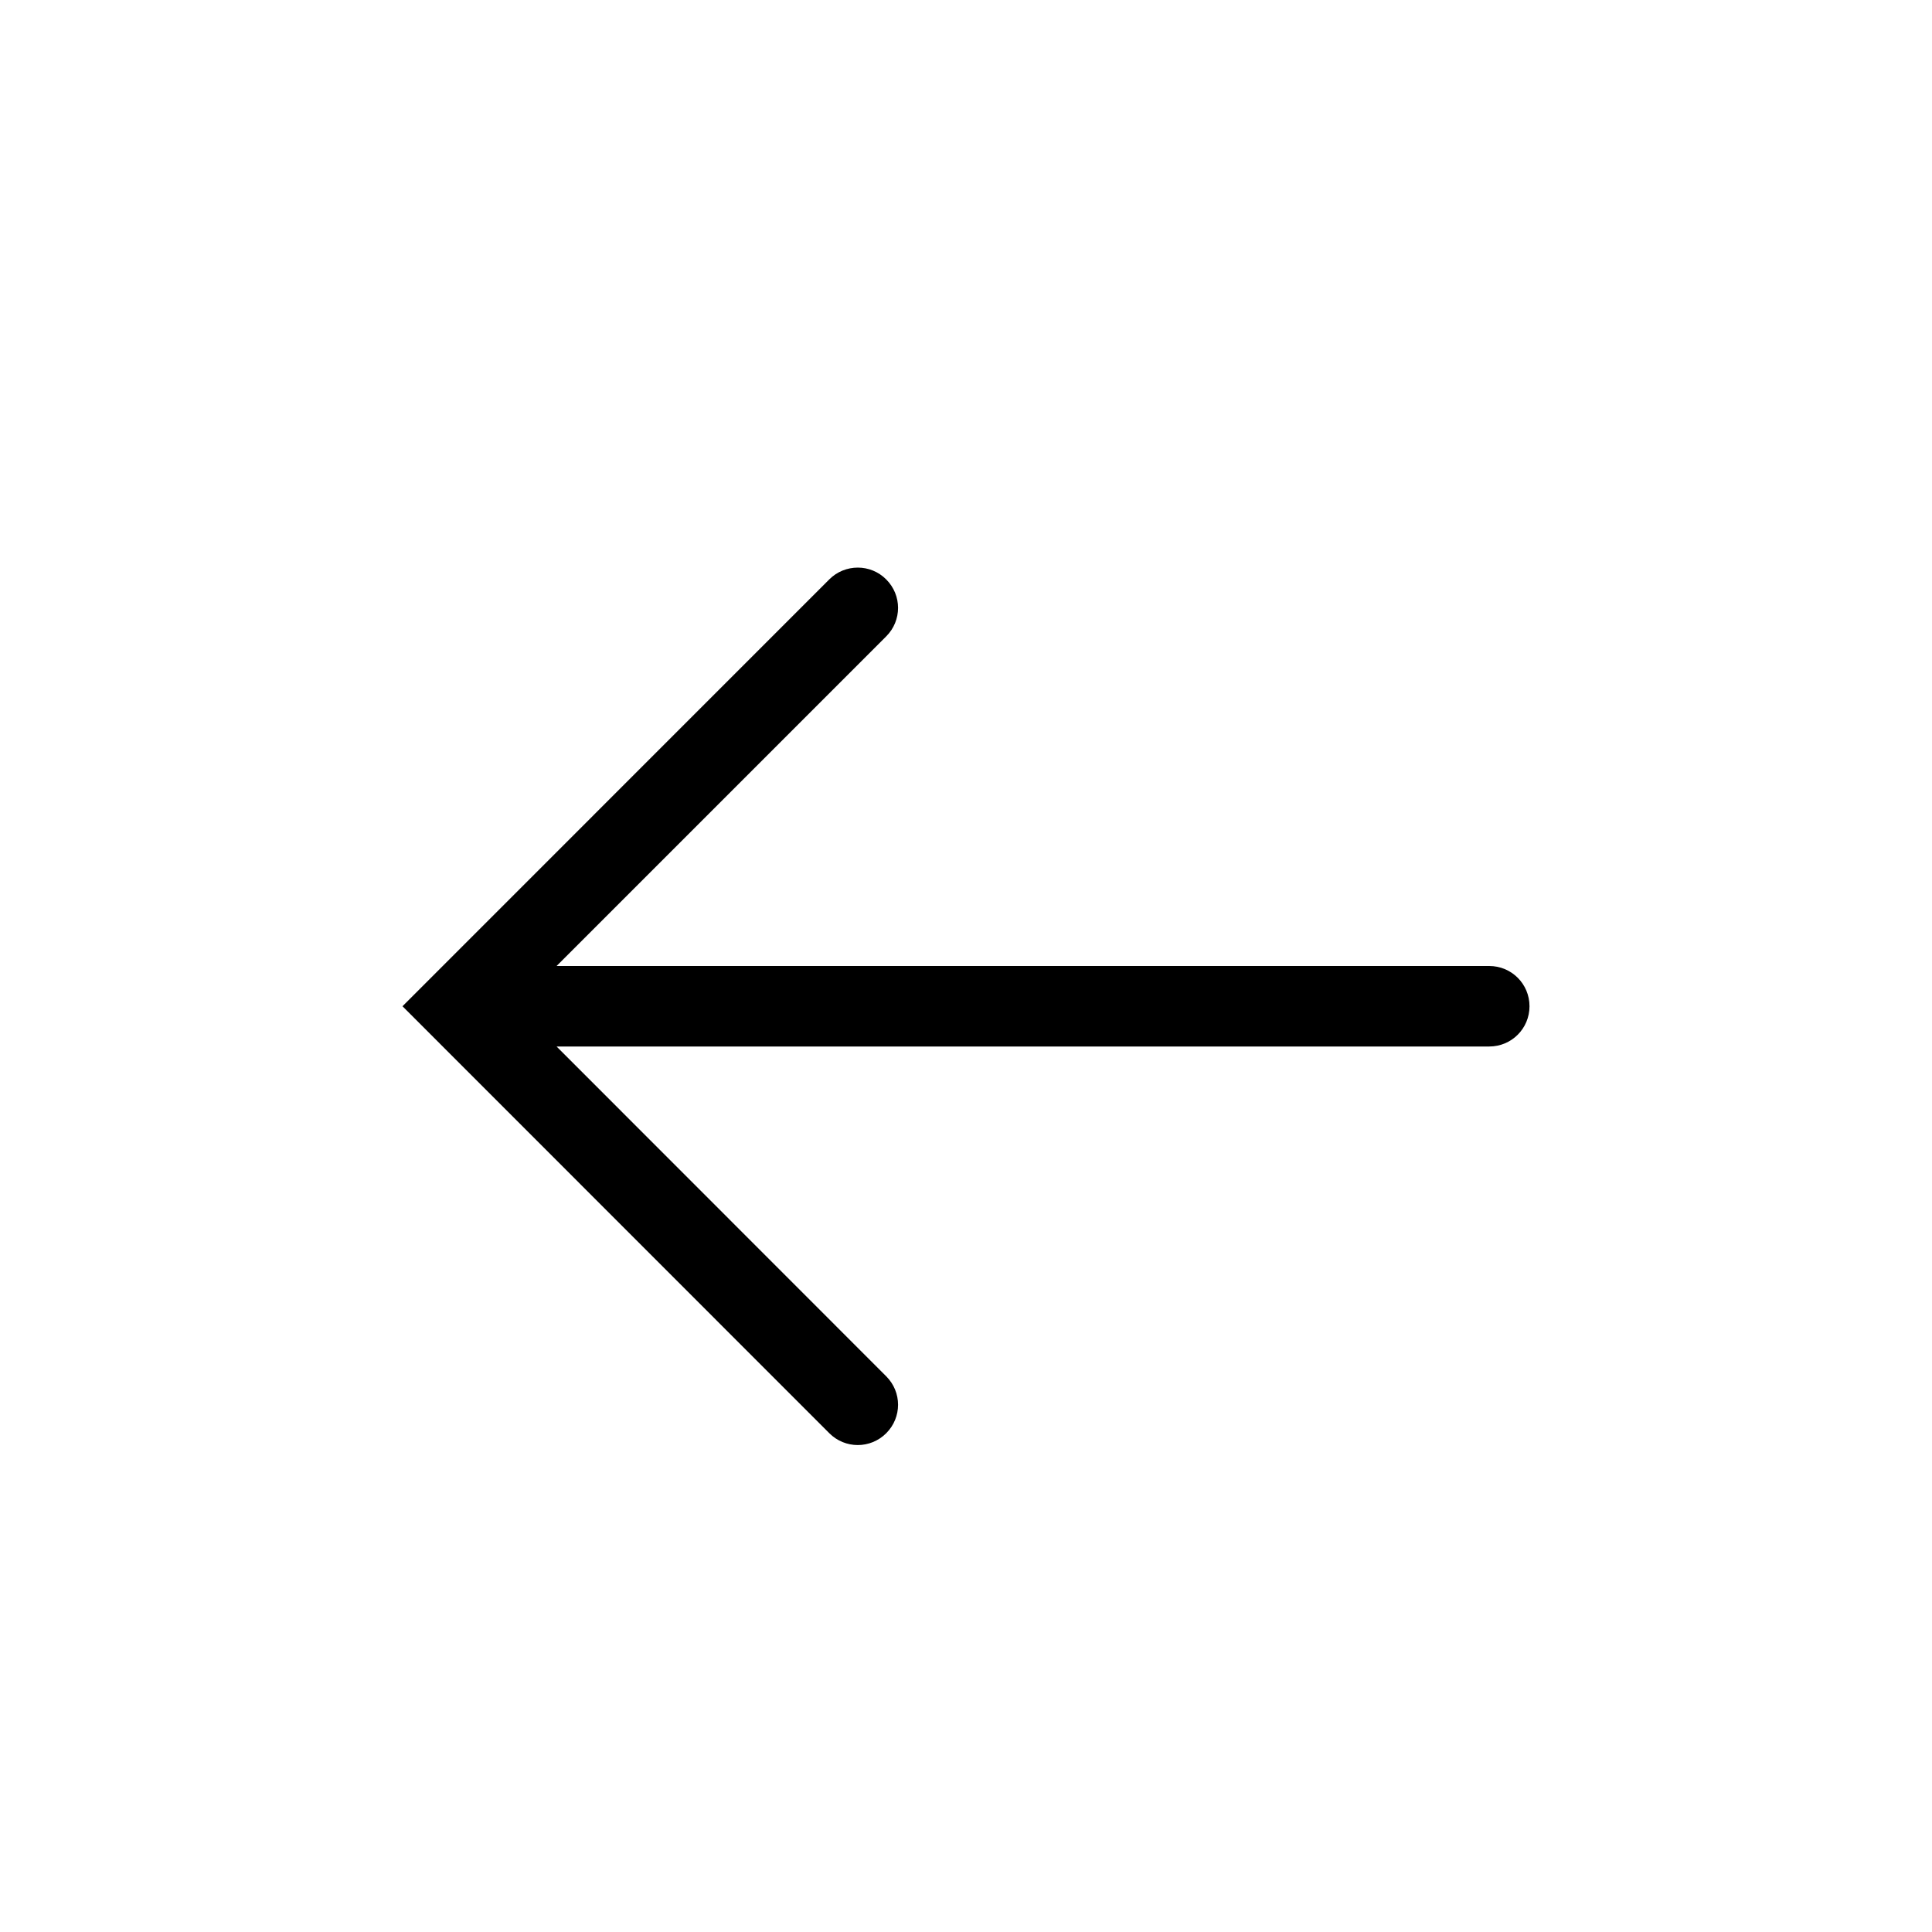
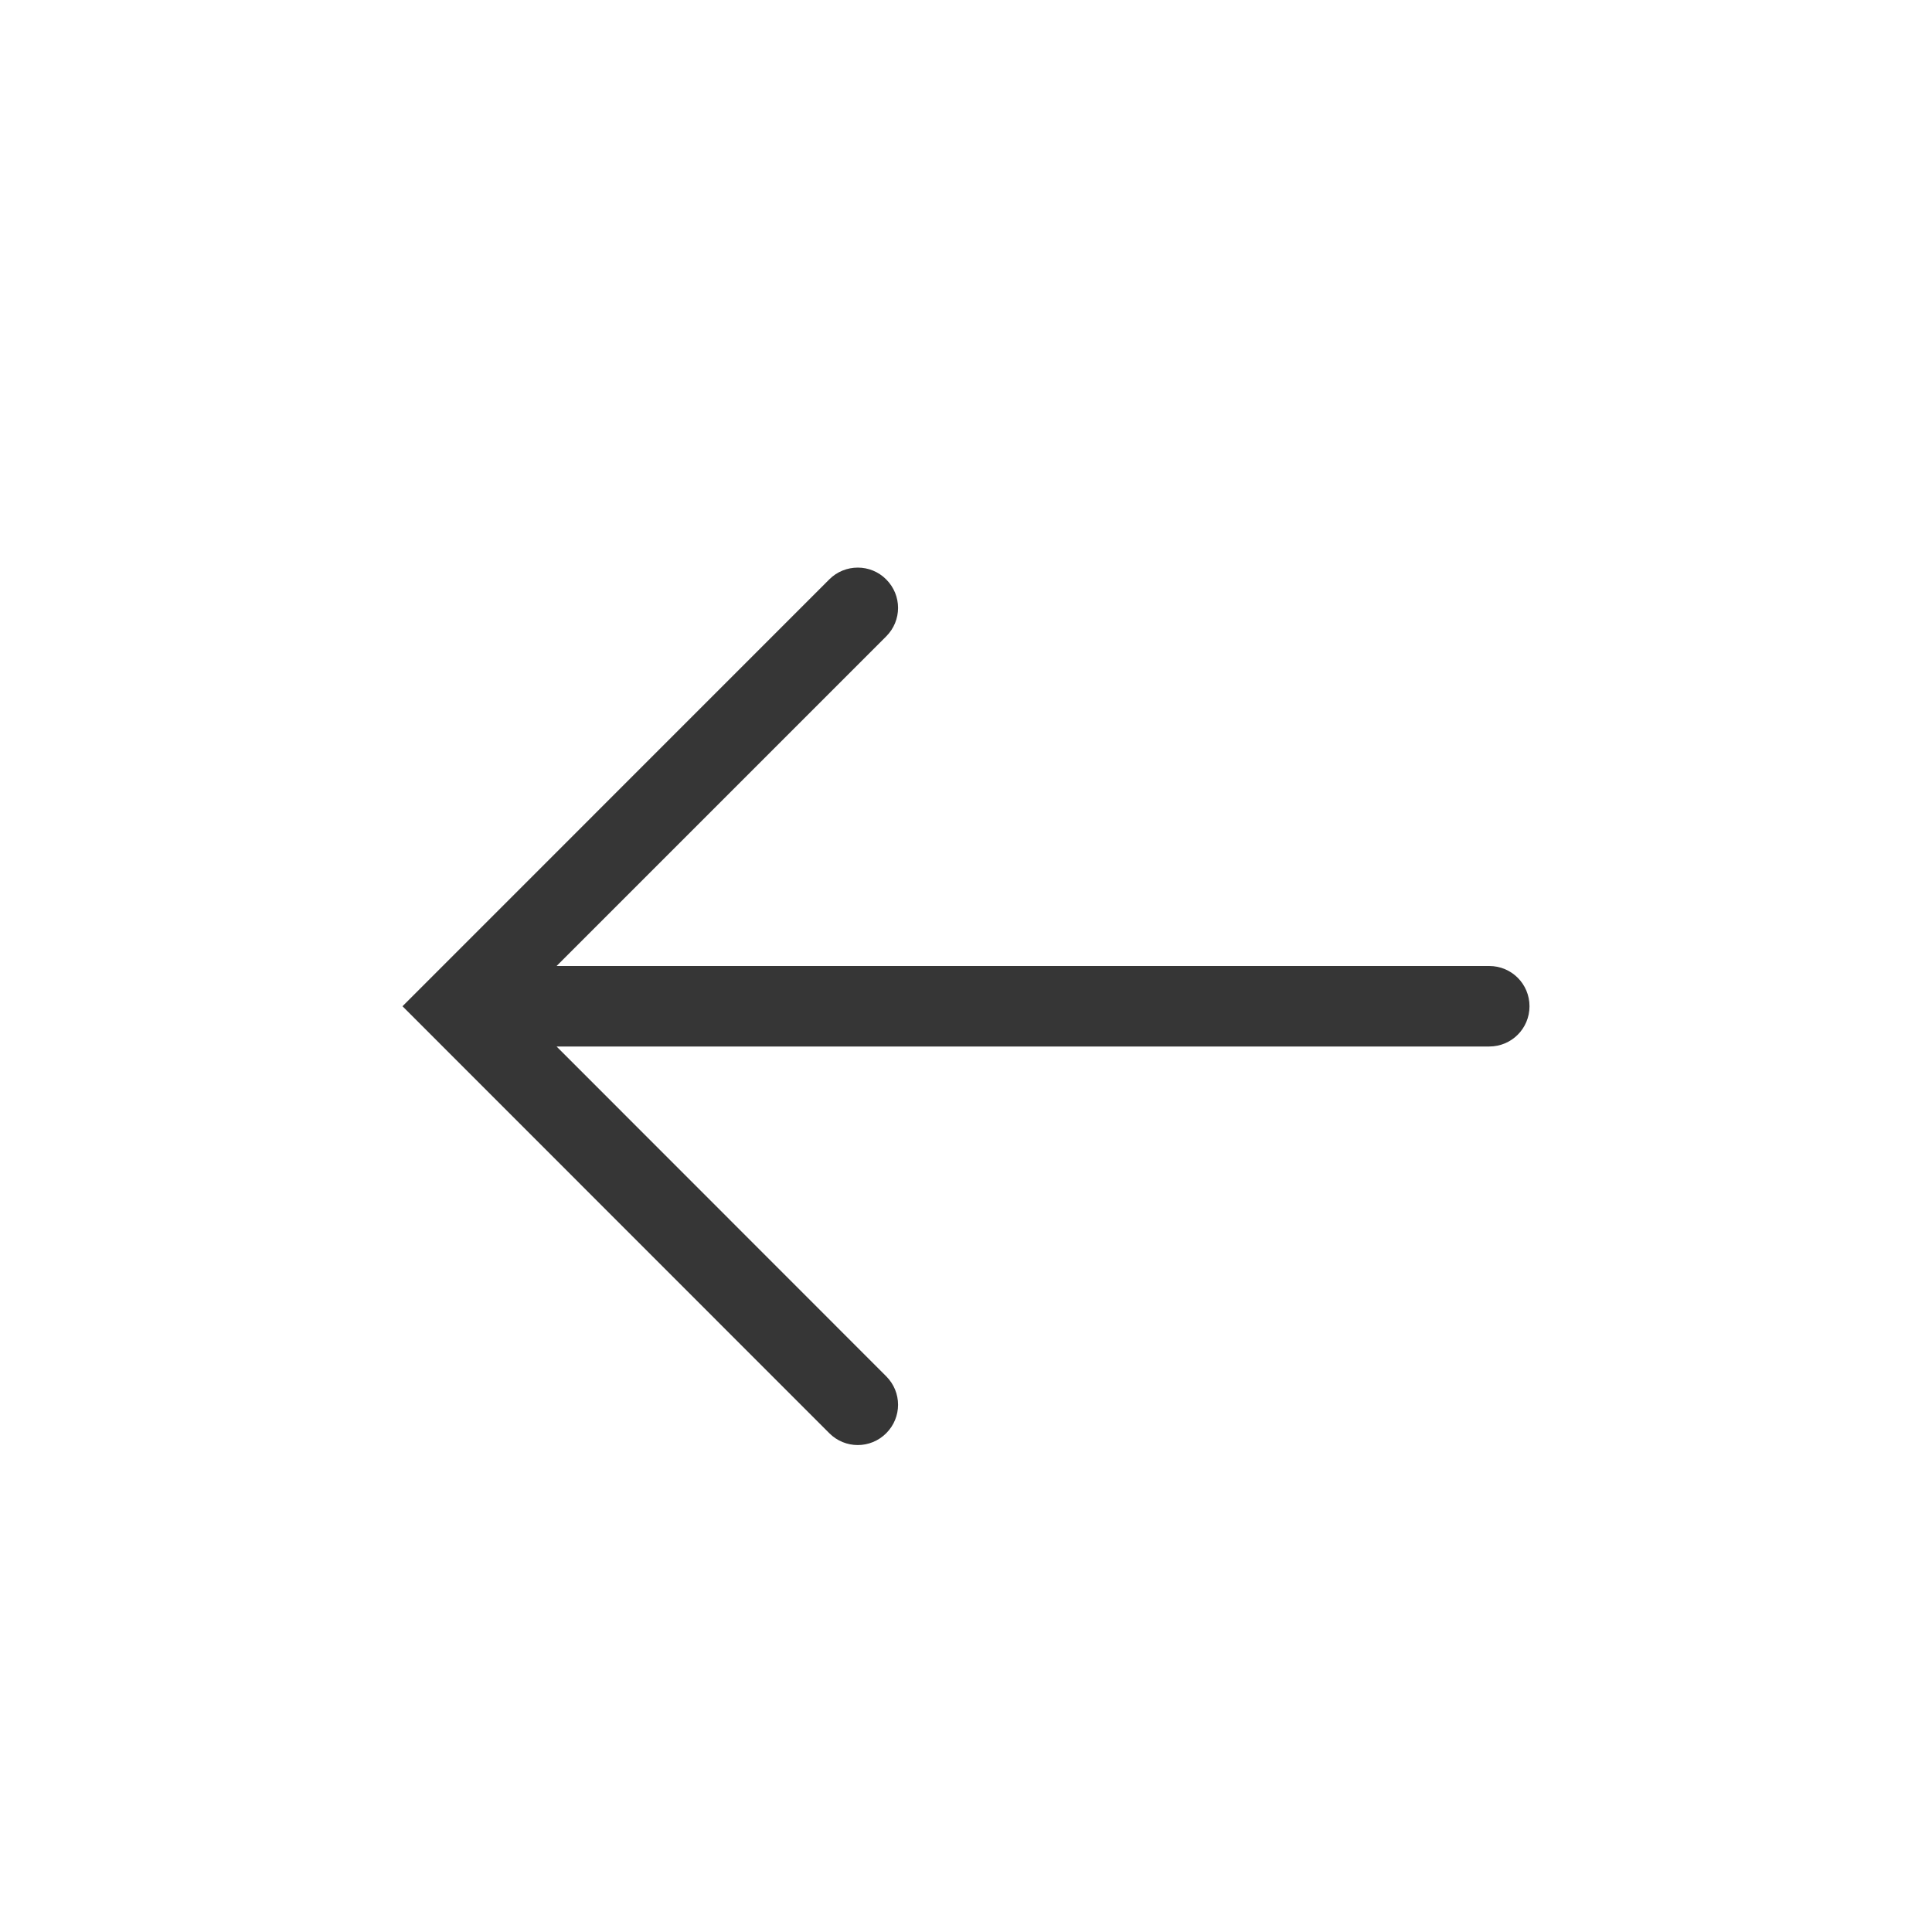
<svg xmlns="http://www.w3.org/2000/svg" width="24" height="24" viewBox="0 0 24 24" version="1.1" id="svg5">
-   <defs id="defs2" />
-   <path d="m 10.656,7.051 c -0.128,0 -0.256,0.048 -0.354,0.146 L 5,12.5 l 5.302,5.304 c 0.196,0.196 0.511,0.196 0.707,0 0.196,-0.196 0.196,-0.511 0,-0.707 L 6.914,13 H 18.5 c 0.277,0 0.5,-0.223 0.5,-0.5 0,-0.277 -0.223,-0.5 -0.5,-0.5 H 6.914 l 4.095,-4.095 c 0.196,-0.196 0.196,-0.511 0,-0.707 C 10.912,7.1 10.784,7.051 10.656,7.051 Z" style="stroke-width:2;stroke-linecap:round;stroke-linejoin:round" id="path510" />
+   <defs id="defs2">
+     <style id="current-color-scheme" type="text/css">
+       .ColorScheme-Text { color:#363636; }
+     </style>
+   </defs>
+   <path d="m 10.656,7.051 c -0.128,0 -0.256,0.048 -0.354,0.146 L 5,12.5 l 5.302,5.304 c 0.196,0.196 0.511,0.196 0.707,0 0.196,-0.196 0.196,-0.511 0,-0.707 L 6.914,13 H 18.5 c 0.277,0 0.5,-0.223 0.5,-0.5 0,-0.277 -0.223,-0.5 -0.5,-0.5 H 6.914 l 4.095,-4.095 c 0.196,-0.196 0.196,-0.511 0,-0.707 C 10.912,7.1 10.784,7.051 10.656,7.051 Z" style="fill:currentColor;stroke-width:2;stroke-linecap:round;stroke-linejoin:round" class="ColorScheme-Text" id="path510" />
</svg>
